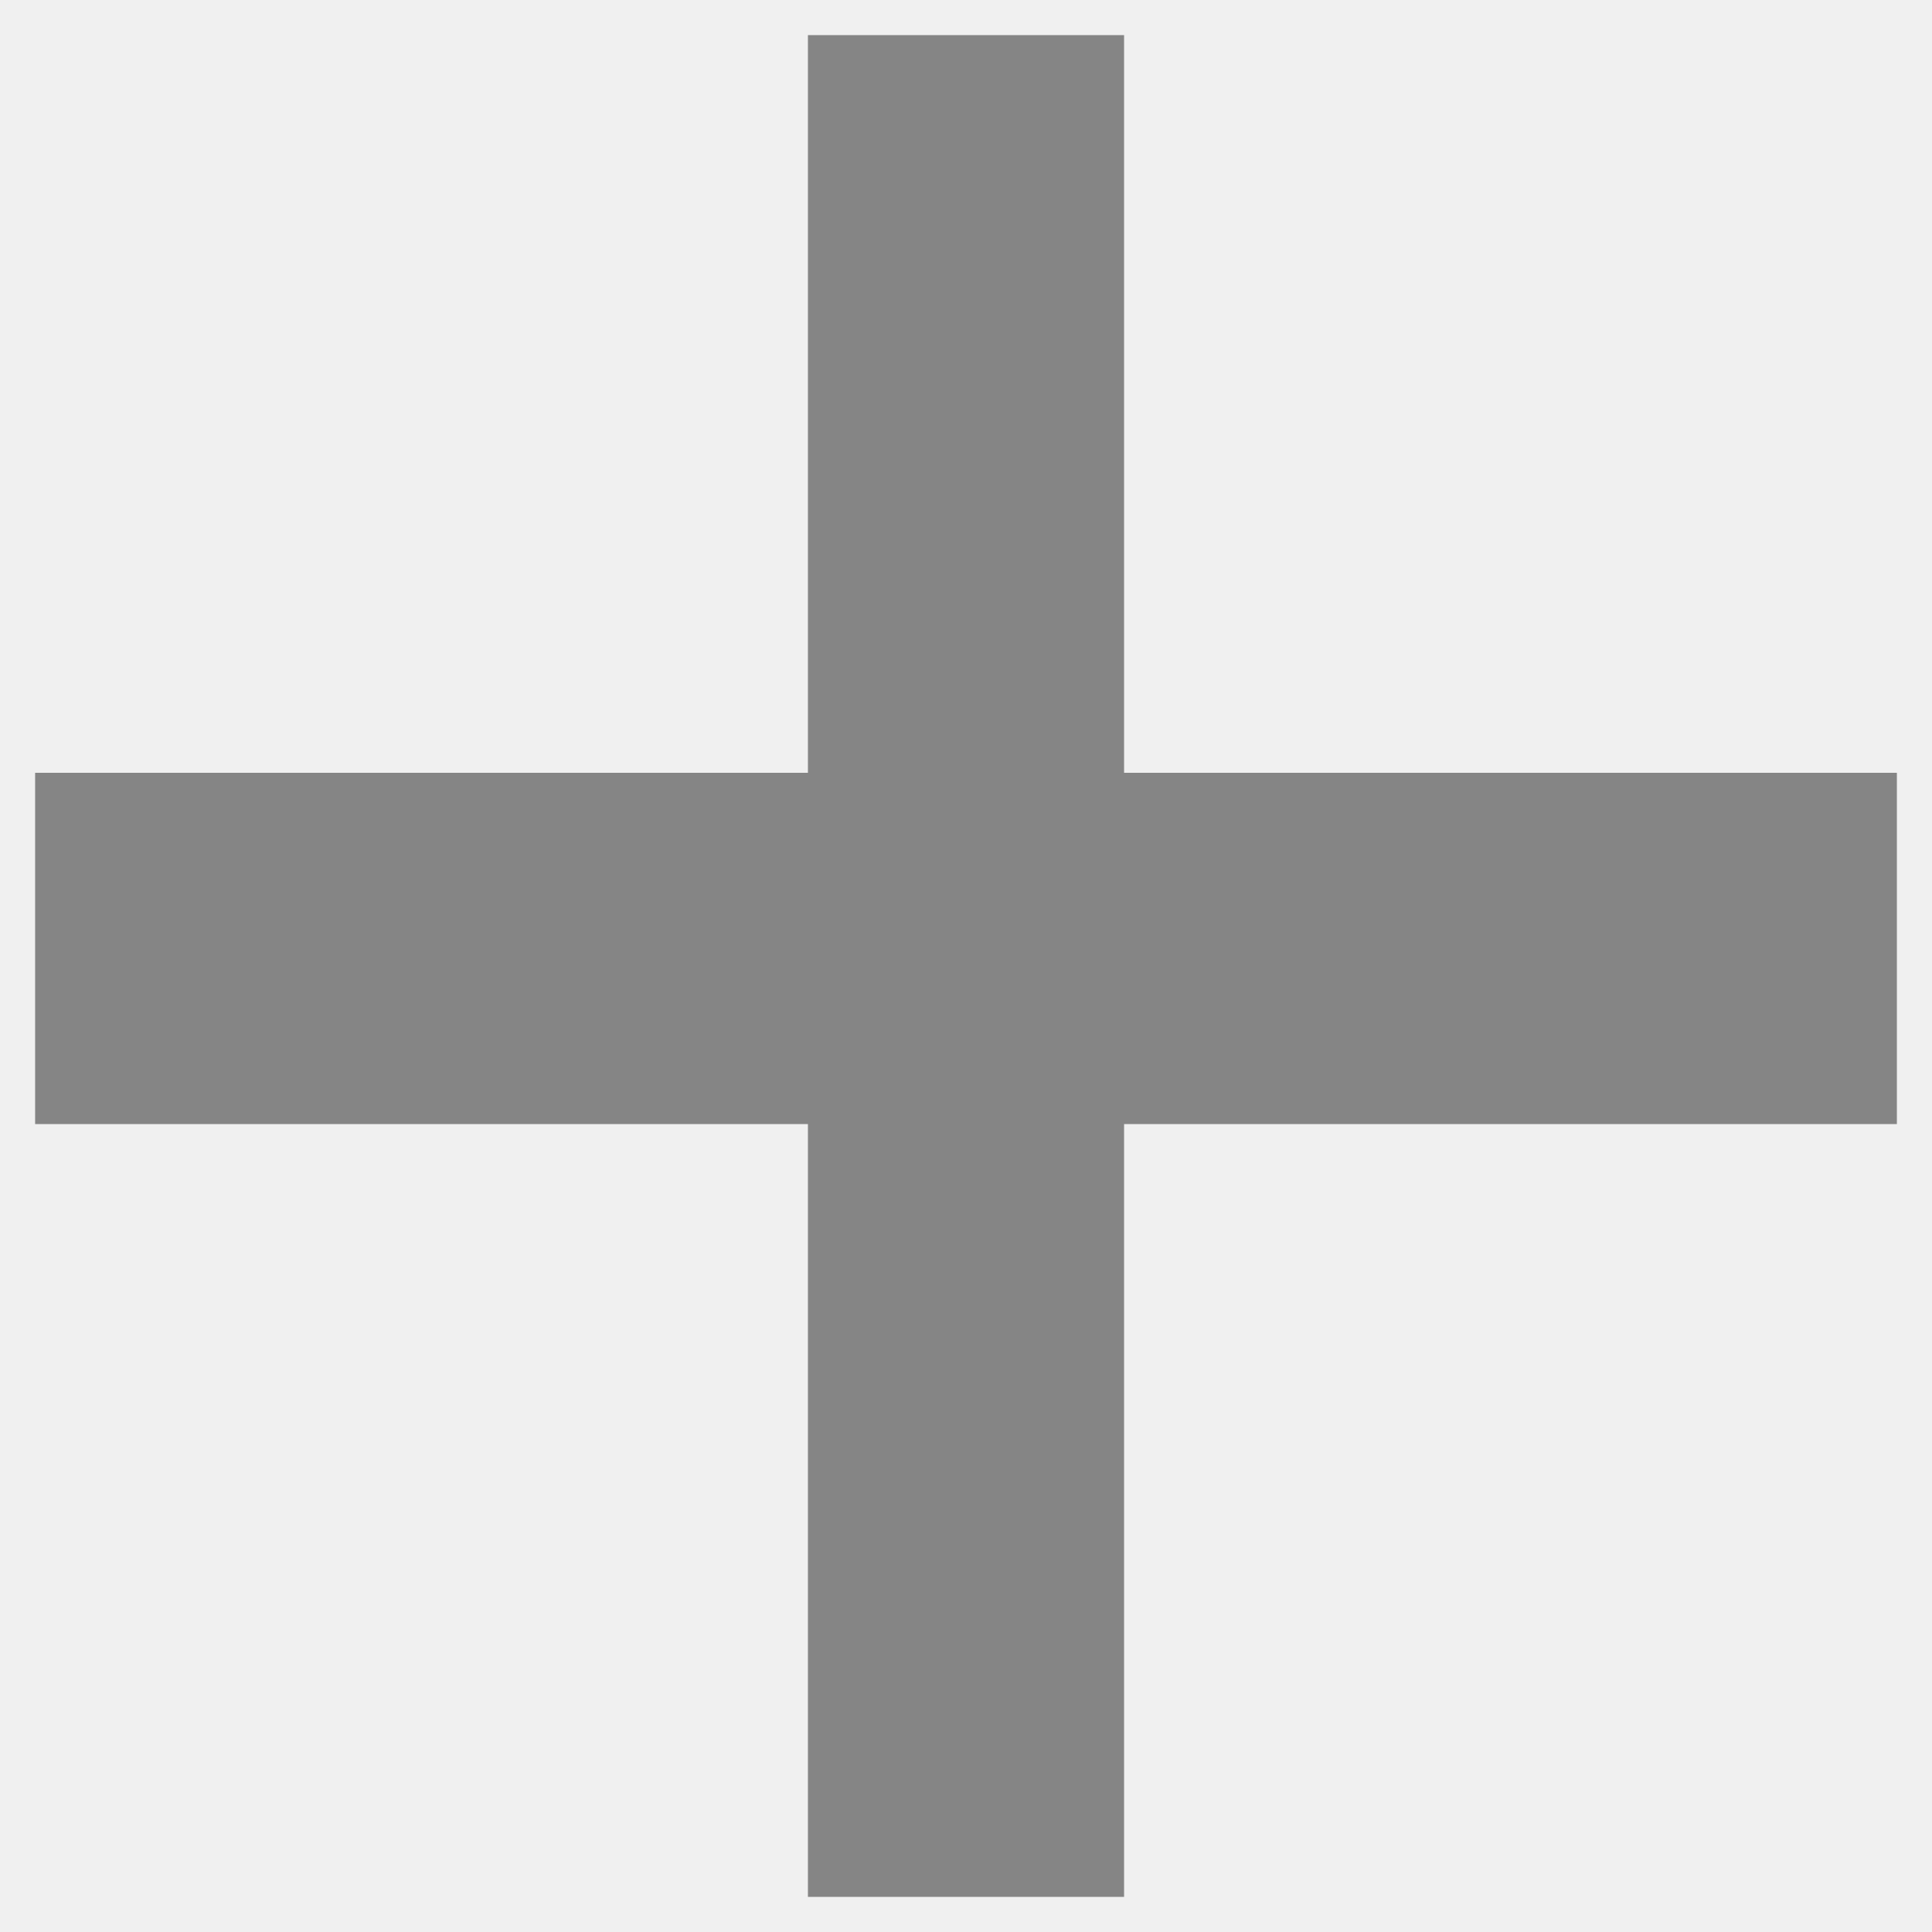
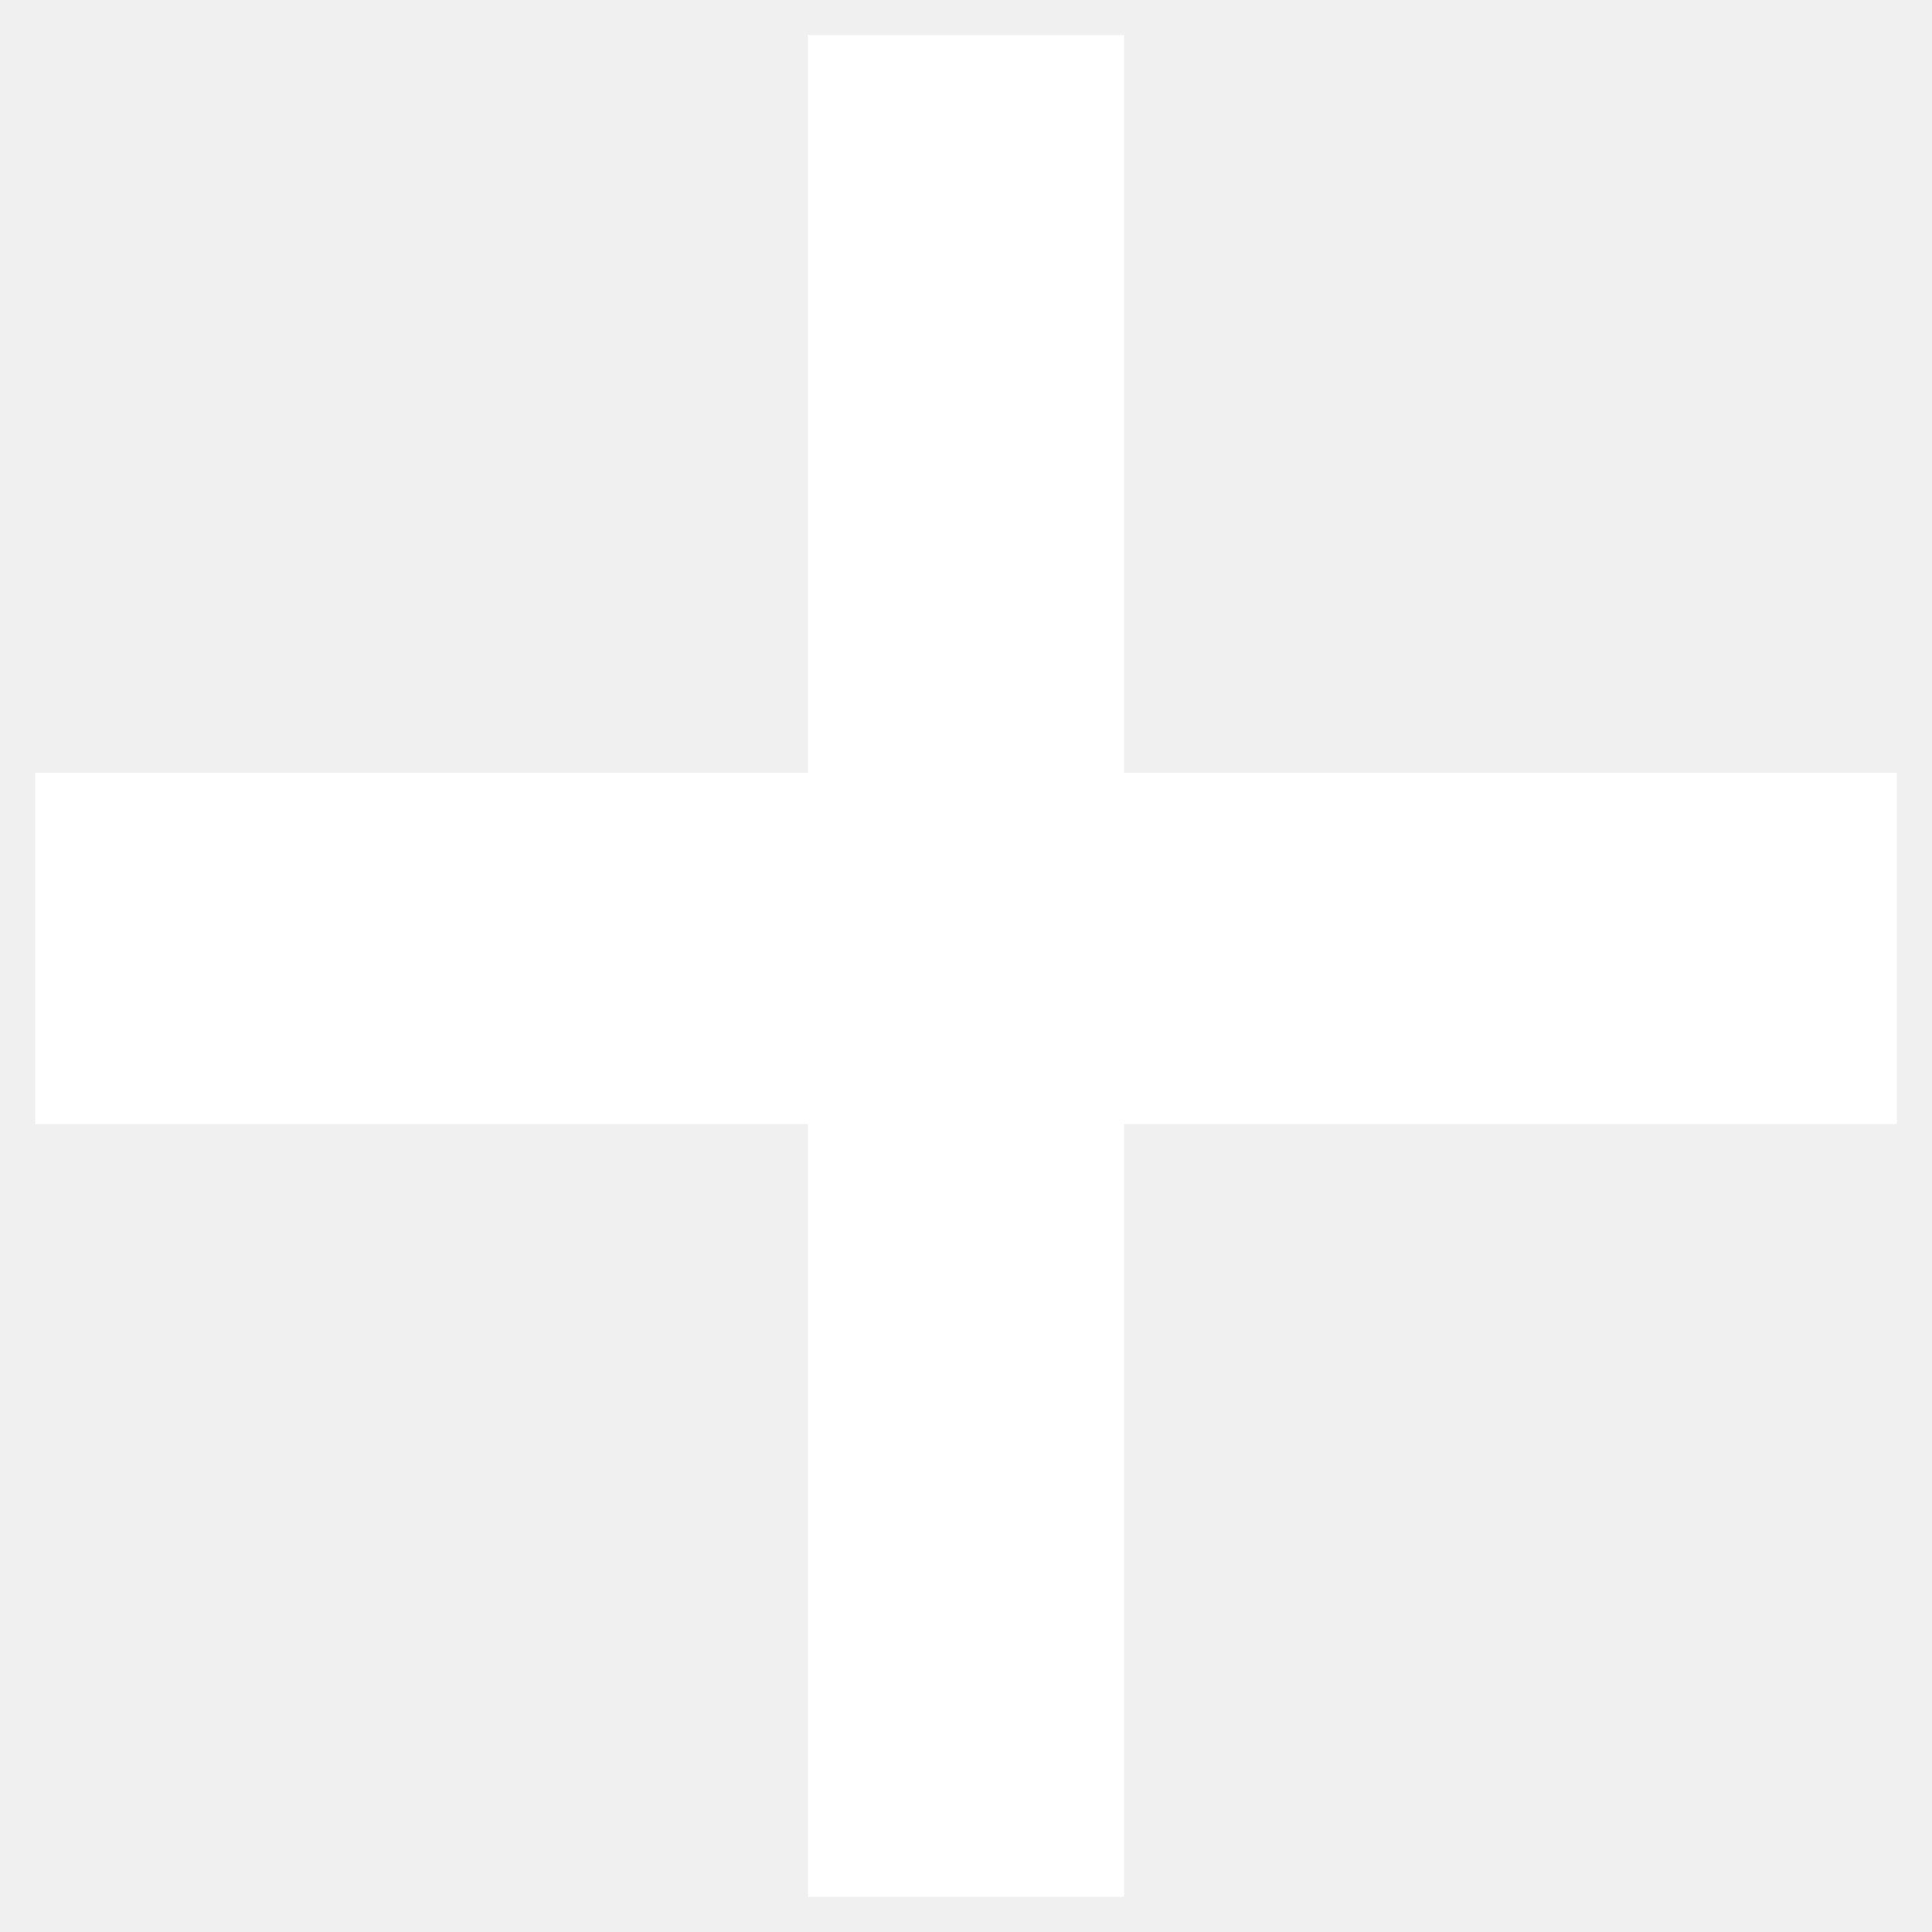
<svg xmlns="http://www.w3.org/2000/svg" version="1.1" id="Layer_1" x="0px" y="0px" viewBox="0 0 11 11" style="enable-background:new 0 0 11 11;" xml:space="preserve">
  <style type="text/css">
- 	.st0{fill:#858585;}
+ 	.st0{fill:#FFFFFF;}
</style>
  <g id="General-icons">
    <polygon class="st0" points="10.8,4.4 6.4,4.4 6.4,0.2 4.6,0.2 4.6,4.4 0.2,4.4 0.2,6.4 4.6,6.4 4.6,10.8 6.4,10.8 6.4,6.4   10.8,6.4  " />
  </g>
</svg>
